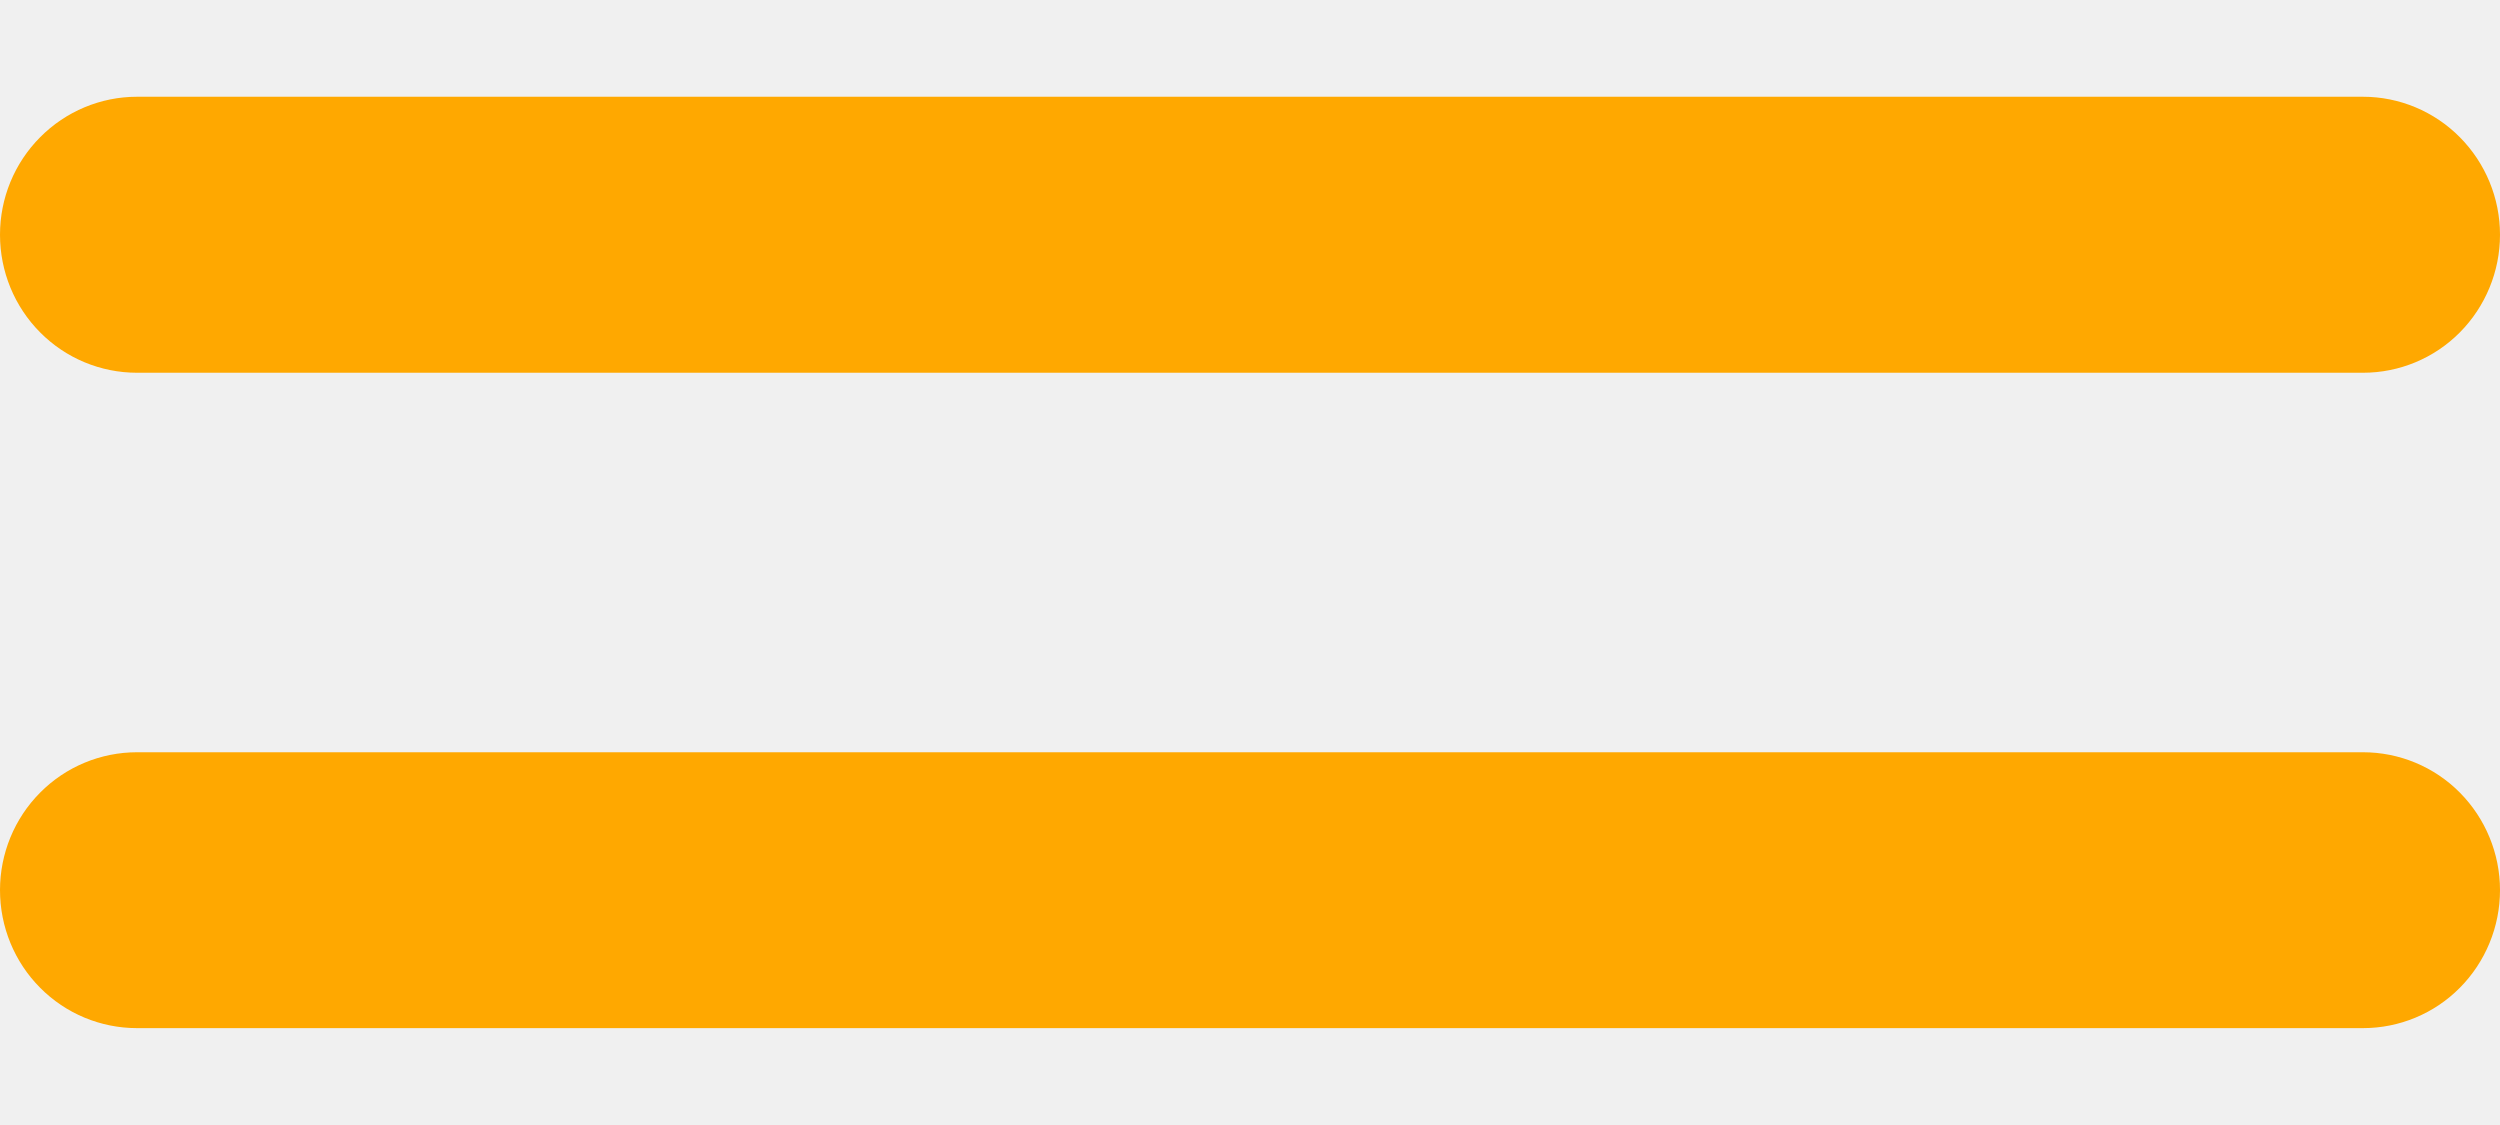
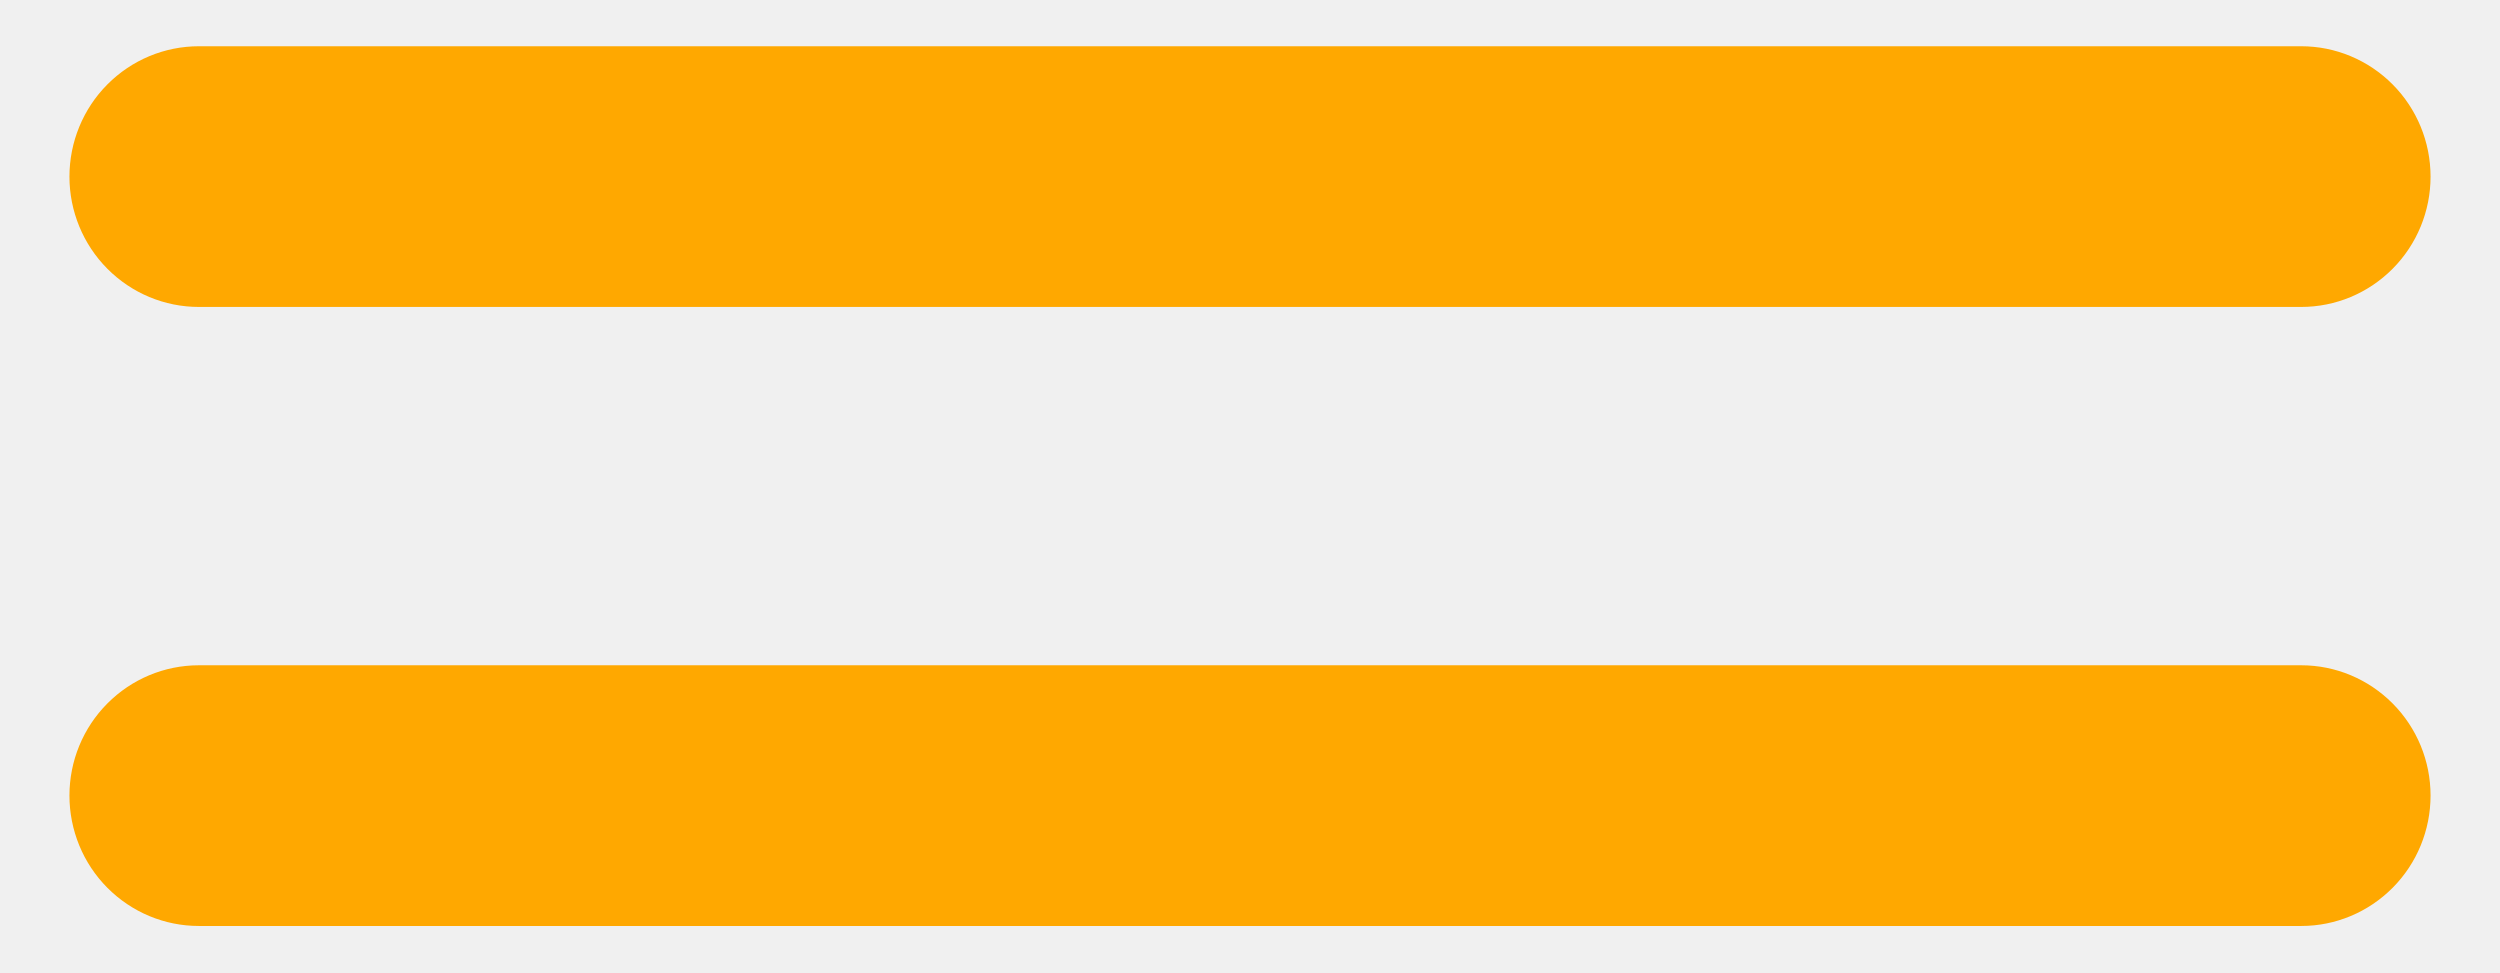
- <svg xmlns="http://www.w3.org/2000/svg" width="20" height="9" viewBox="0 0 20 9" fill="none">
-   <path d="M18.904 8.225H1.096C0.805 8.225 0.526 8.109 0.321 7.902C0.115 7.695 0 7.414 0 7.121C0 6.829 0.115 6.548 0.321 6.341C0.526 6.134 0.805 6.018 1.096 6.018H18.904C19.195 6.018 19.474 6.134 19.679 6.341C19.884 6.548 20 6.829 20 7.121C20 7.414 19.884 7.695 19.679 7.902C19.474 8.109 19.195 8.225 18.904 8.225Z" fill="#FFA800" />
-   <path d="M18.904 2.982H1.096C0.805 2.982 0.526 2.866 0.321 2.659C0.115 2.452 0 2.171 0 1.878C0 1.585 0.115 1.305 0.321 1.098C0.526 0.891 0.805 0.774 1.096 0.774L18.904 0.774C19.195 0.774 19.474 0.891 19.679 1.098C19.884 1.305 20 1.585 20 1.878C20 2.171 19.884 2.452 19.679 2.659C19.474 2.866 19.195 2.982 18.904 2.982Z" fill="#FFA800" />
+ <svg xmlns="http://www.w3.org/2000/svg" width="18" height="7" viewBox="0 0 18 7" fill="none">
+   <g clip-path="url(#clip0_50997_3357)">
+     <path d="M16.569 6.667L1.432 6.667C1.184 6.667 0.948 6.568 0.773 6.392C0.598 6.216 0.5 5.977 0.5 5.728C0.5 5.479 0.598 5.241 0.773 5.065C0.948 4.889 1.184 4.79 1.432 4.79L16.569 4.79C16.816 4.79 17.052 4.889 17.227 5.065C17.402 5.241 17.5 5.479 17.5 5.728C17.5 5.977 17.402 6.216 17.227 6.392C17.052 6.568 16.816 6.667 16.569 6.667Z" fill="#FFA800" />
+     <path d="M16.569 2.21L1.432 2.21C1.184 2.21 0.948 2.111 0.773 1.935C0.598 1.759 0.5 1.52 0.5 1.272C0.5 1.023 0.598 0.784 0.773 0.608C0.948 0.432 1.184 0.333 1.432 0.333L16.569 0.333C16.816 0.333 17.052 0.432 17.227 0.608C17.402 0.784 17.5 1.023 17.5 1.272C17.5 1.52 17.402 1.759 17.227 1.935C17.052 2.111 16.816 2.21 16.569 2.21Z" fill="#FFA800" />
+   </g>
+   <defs>
+     <clipPath id="clip0_50997_3357">
+       <rect width="17" height="6.333" fill="white" transform="translate(0.5 0.333252)" />
+     </clipPath>
+   </defs>
</svg>
